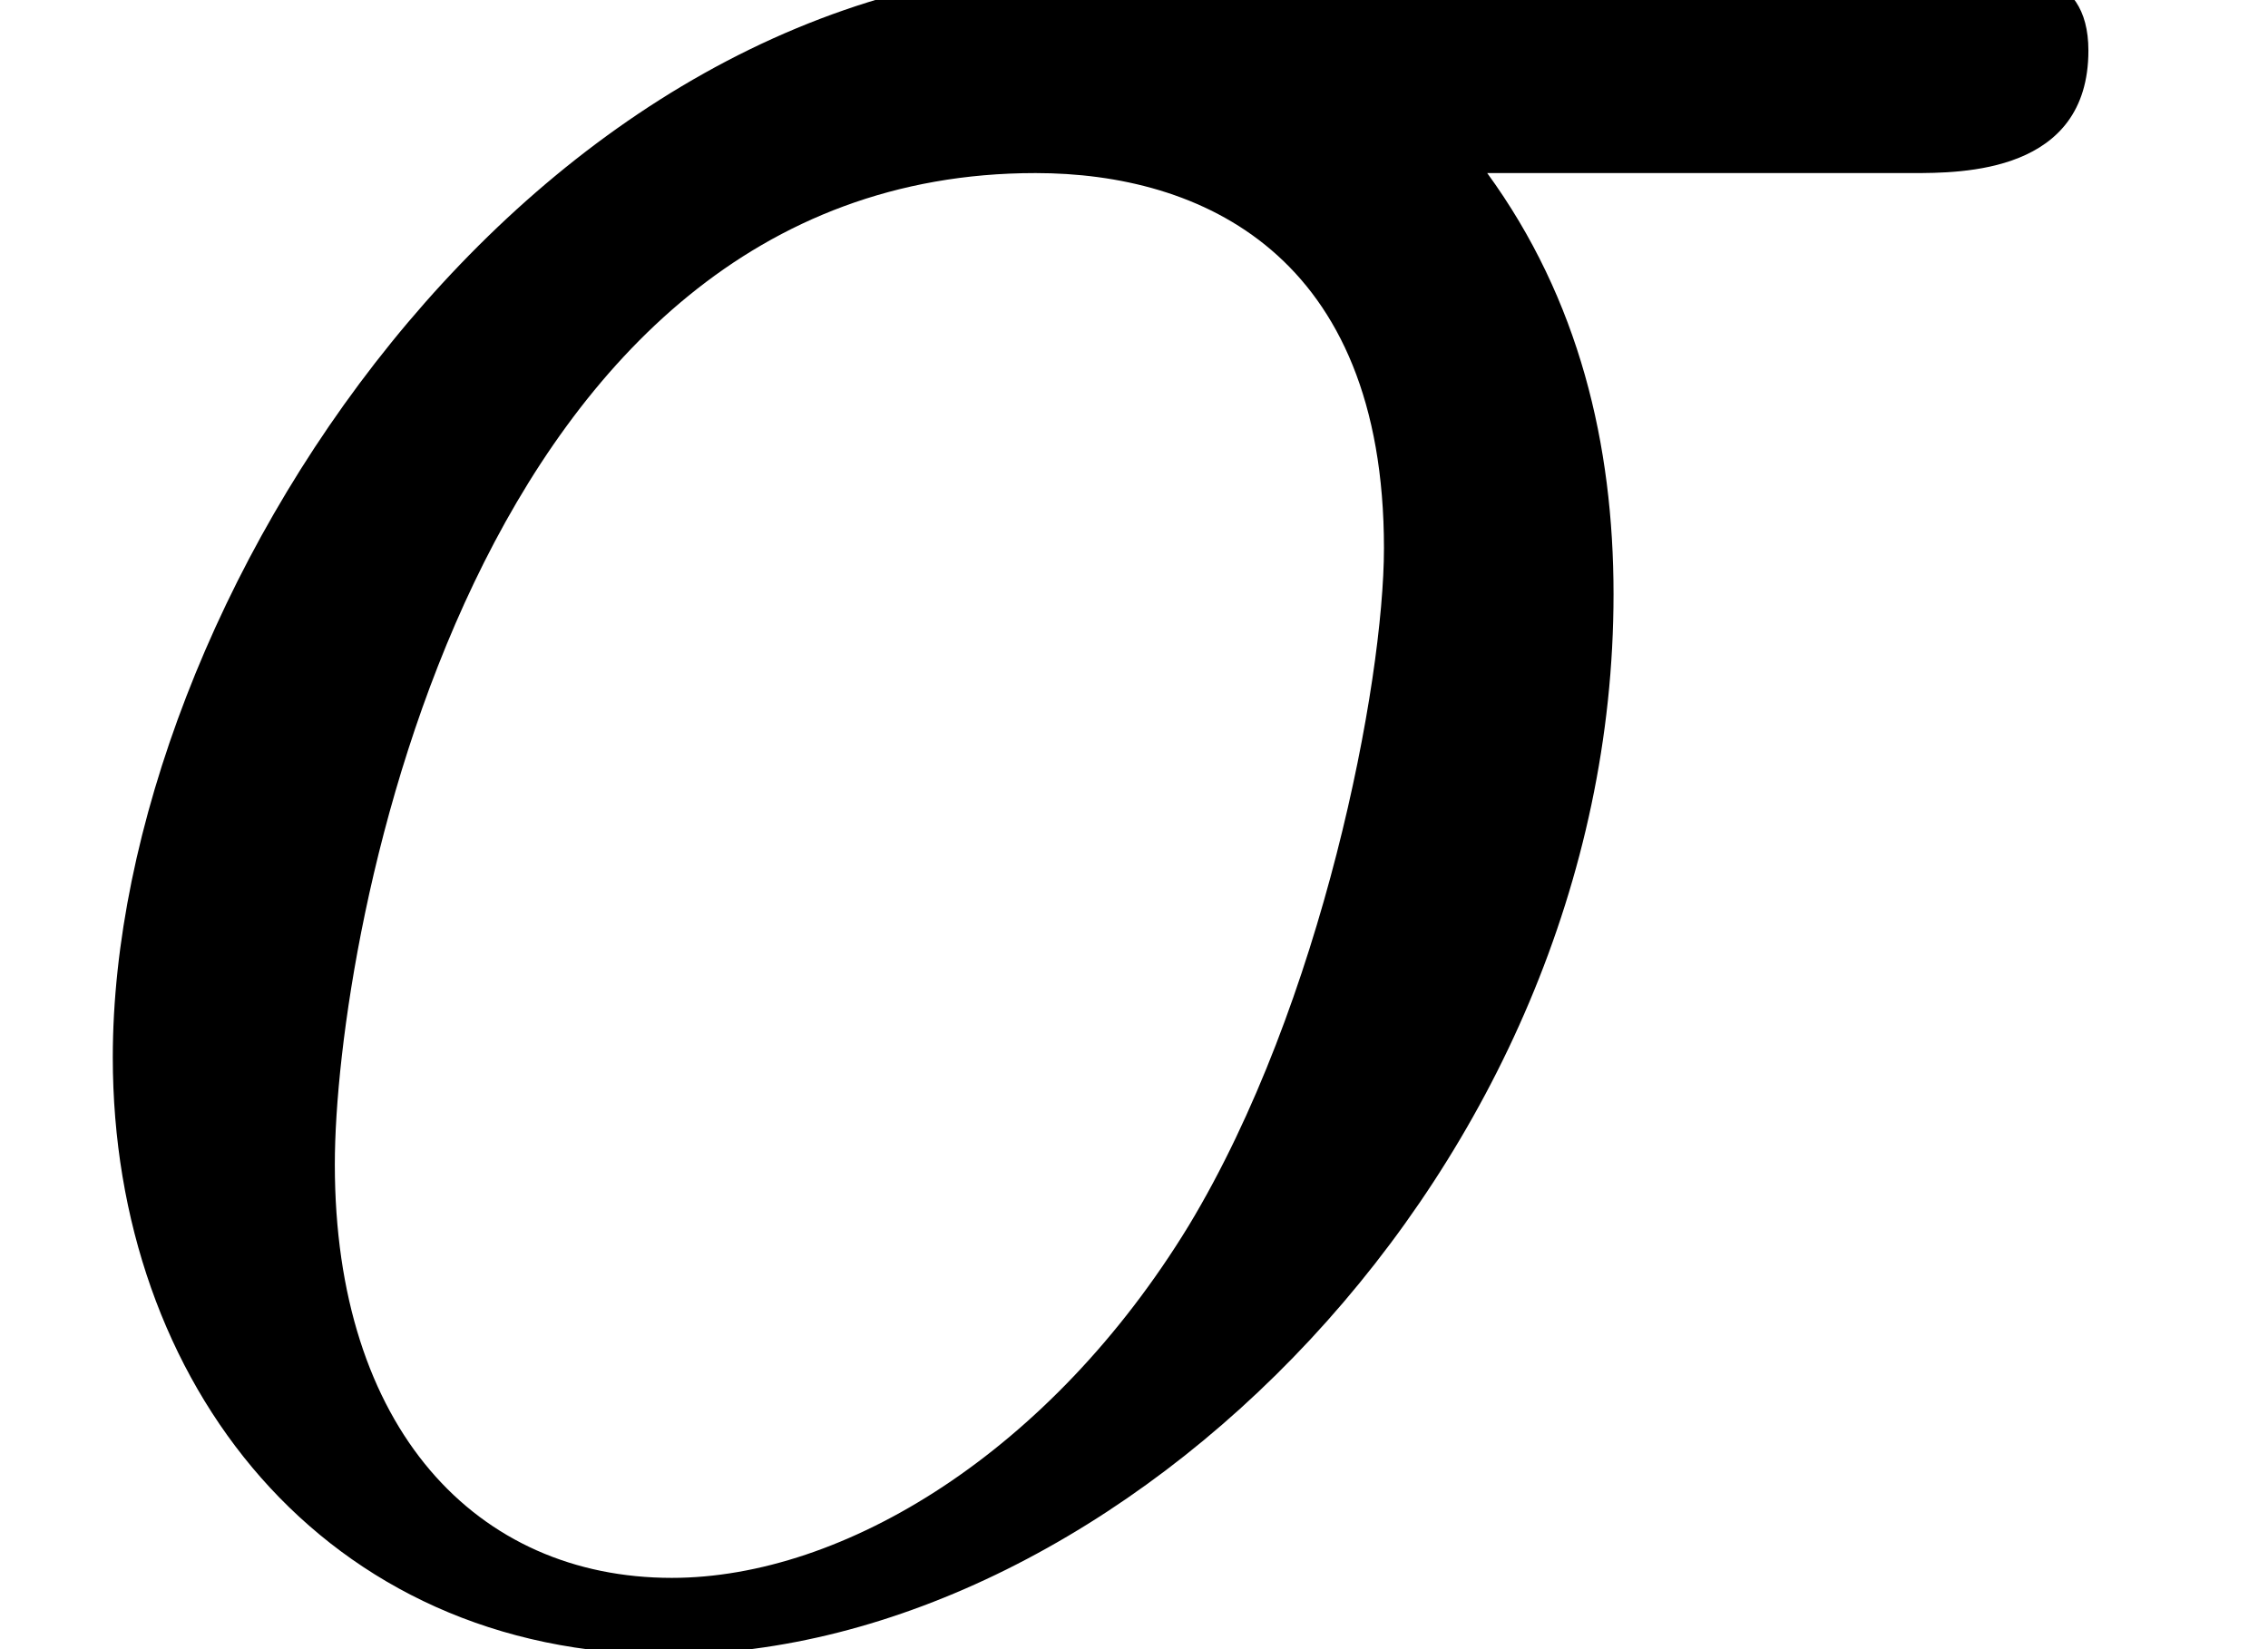
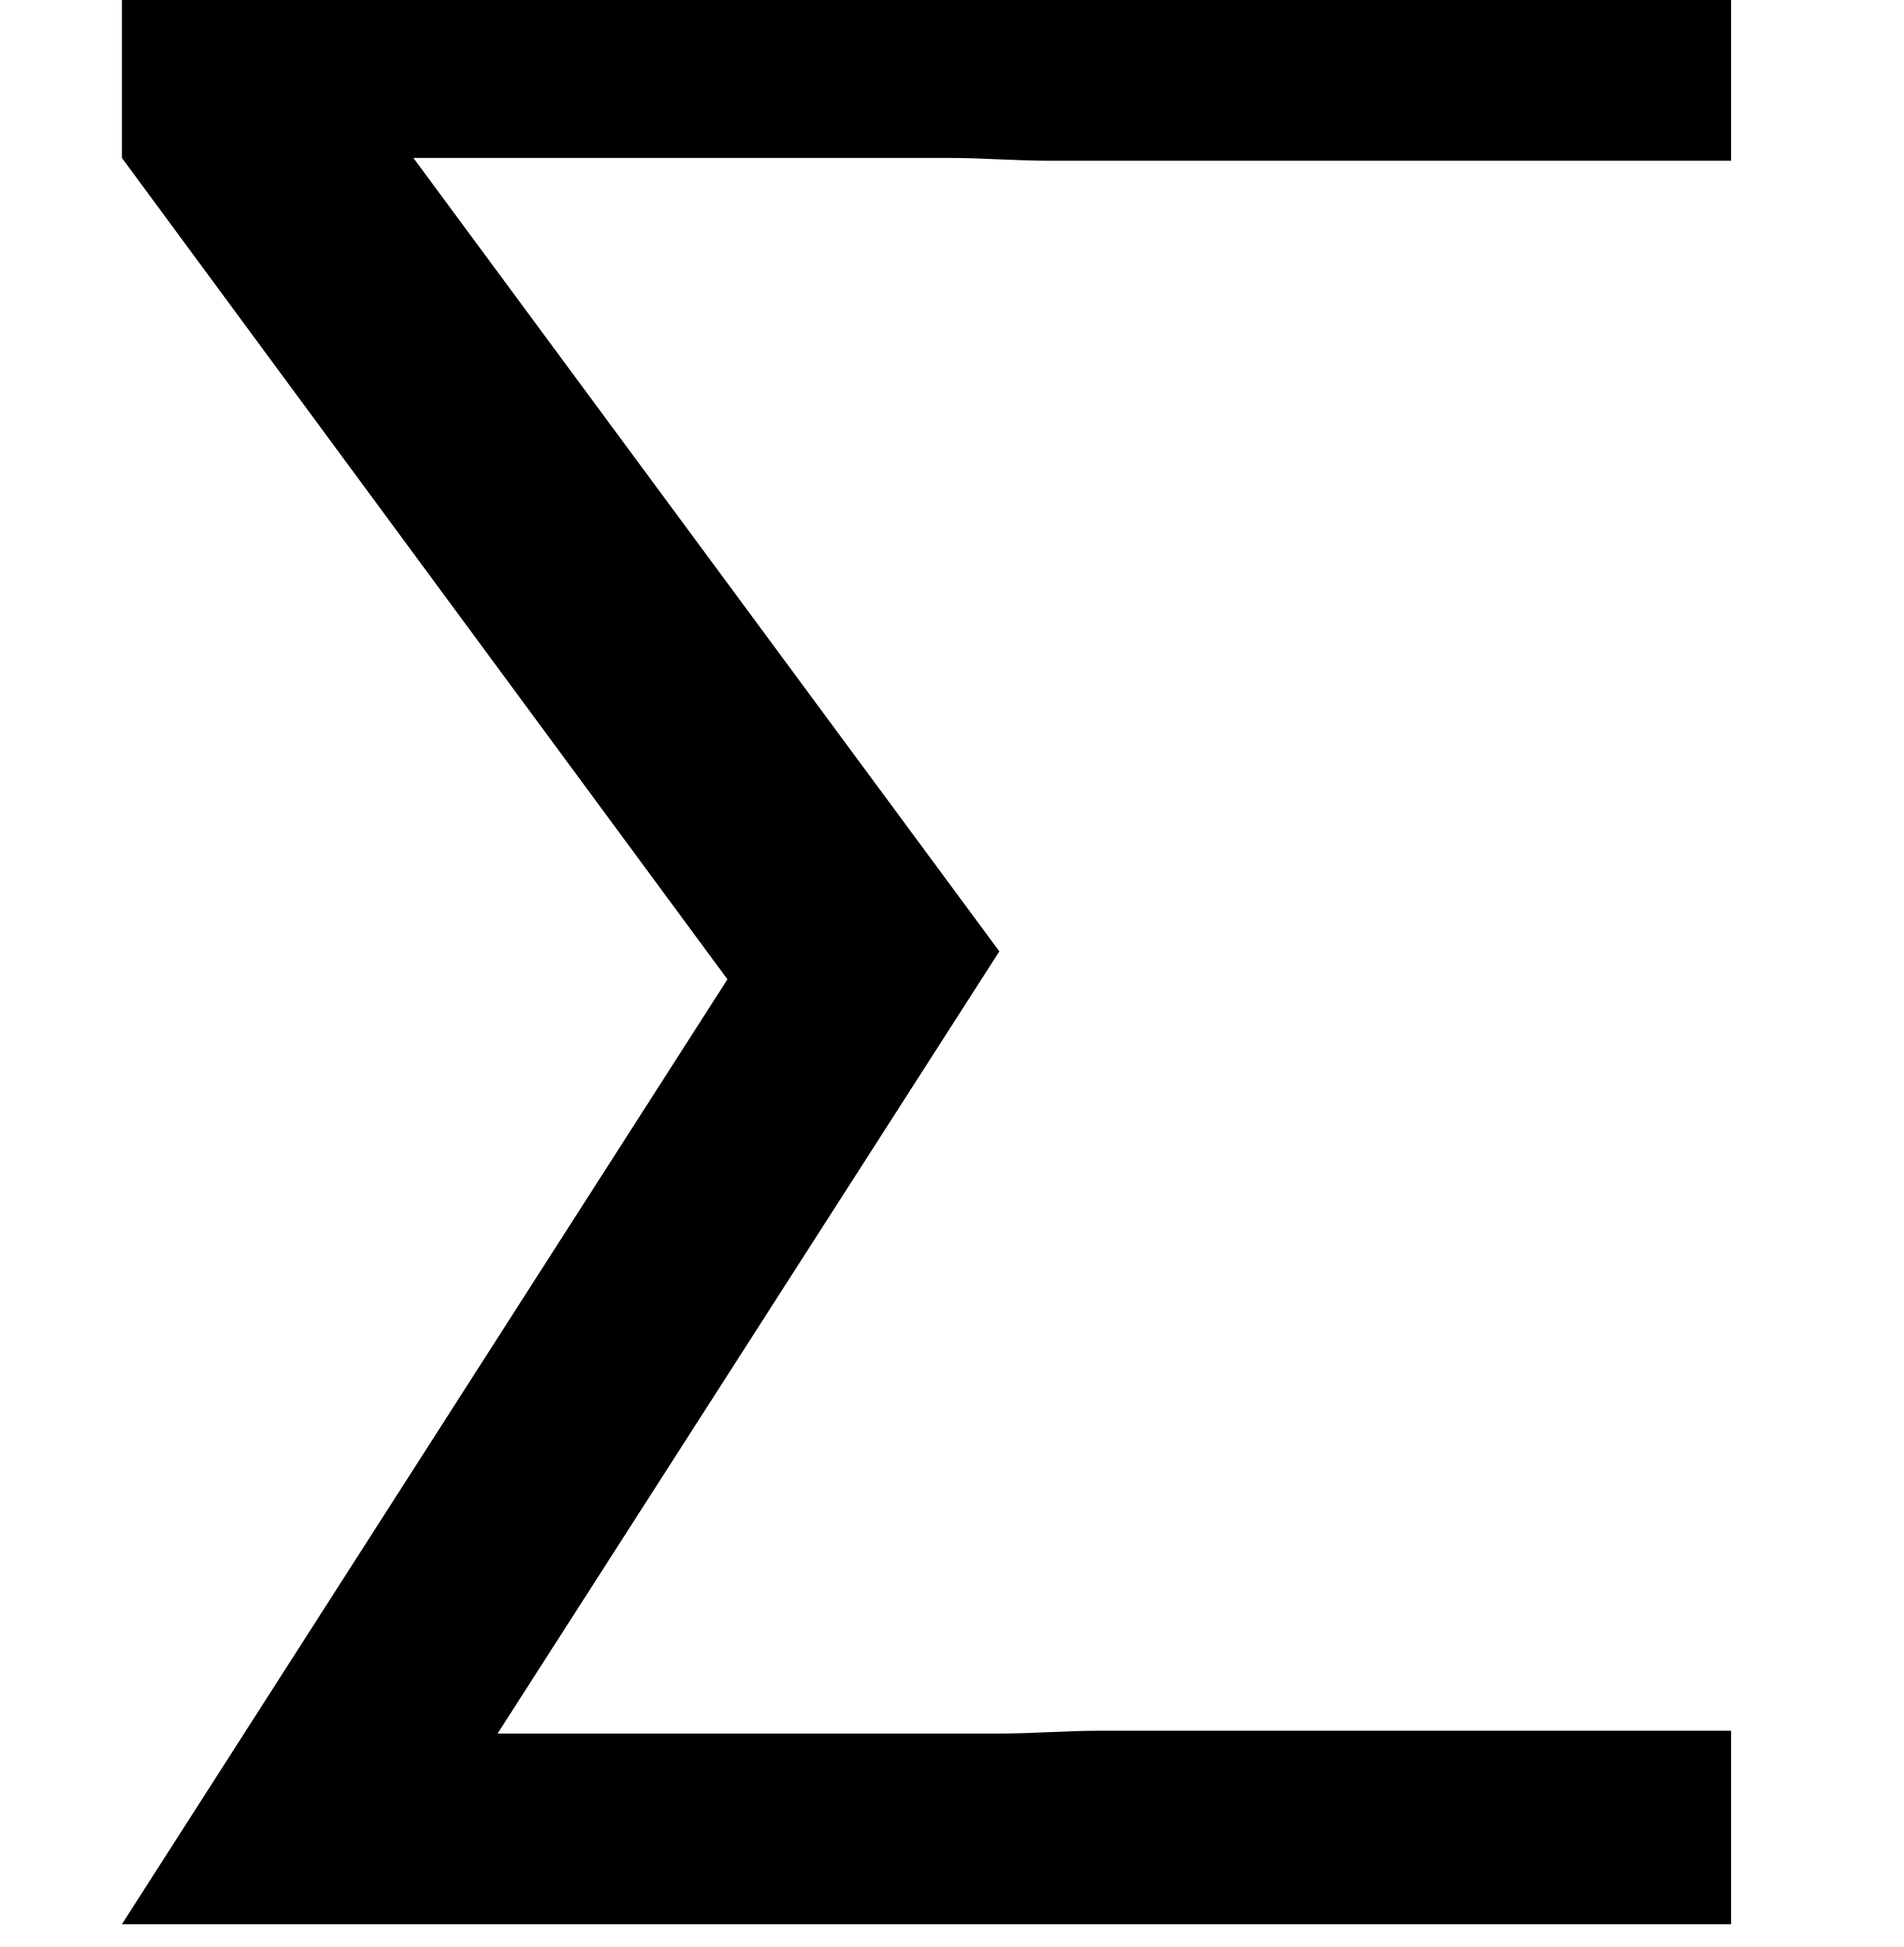
- <svg xmlns="http://www.w3.org/2000/svg" xmlns:xlink="http://www.w3.org/1999/xlink" height="12.06pt" version="1.1" viewBox="0 0 16.593 12.06" width="16.593pt">
+ <svg xmlns="http://www.w3.org/2000/svg" xmlns:xlink="http://www.w3.org/1999/xlink" height="19.451pt" version="1.1" viewBox="0 0 19.023 19.451" width="19.023pt">
  <defs>
-     <path d="M12.639 -9.38C12.963 -9.38 13.784 -9.38 13.784 -10.176C13.784 -10.723 13.311 -10.723 12.863 -10.723H7.364C3.632 -10.723 0.945 -6.568 0.945 -3.632C0.945 -1.518 2.314 0.249 4.553 0.249C7.489 0.249 10.698 -2.911 10.698 -6.643C10.698 -7.613 10.475 -8.559 9.877 -9.38H12.639ZM4.578 -0.249C3.309 -0.249 2.388 -1.219 2.388 -2.936C2.388 -4.429 3.284 -9.38 6.942 -9.38C8.011 -9.38 9.206 -8.857 9.206 -6.942C9.206 -6.071 8.808 -3.981 7.937 -2.538C7.041 -1.07 5.698 -0.249 4.578 -0.249Z" id="g0-27" />
+     <path d="M9.081 -8.633L3.881 -15.674H8.633C8.932 -15.674 9.23 -15.649 9.529 -15.649H15.575V-17.267H1.294V-15.674L6.668 -8.385L1.294 0H15.575V-1.717H9.977C9.678 -1.717 9.38 -1.692 9.081 -1.692H4.628L9.081 -8.633Z" id="g0-6" />
  </defs>
-   <g id="page1" transform="matrix(1.12578 0 0 1.12578 -63.986 -62.4752)">
-     <use x="56.625" xlink:href="#g0-27" y="66" />
+   <g id="page1" transform="matrix(1.12578 0 0 1.12578 -63.986 -61.02)">
+     <use x="56.625" xlink:href="#g0-6" y="71.278" />
  </g>
</svg>
